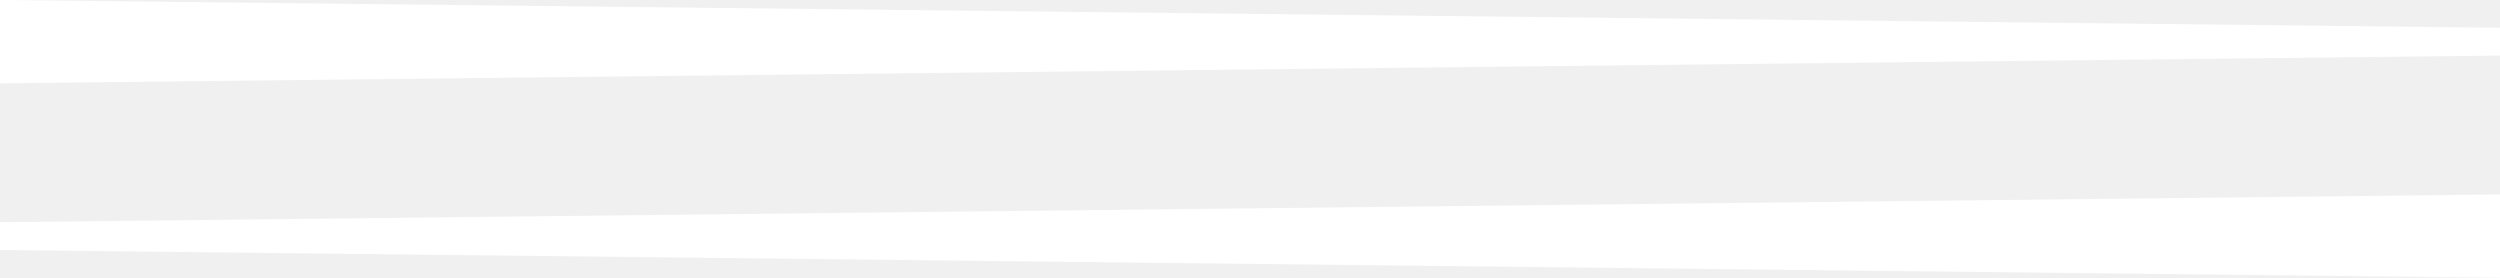
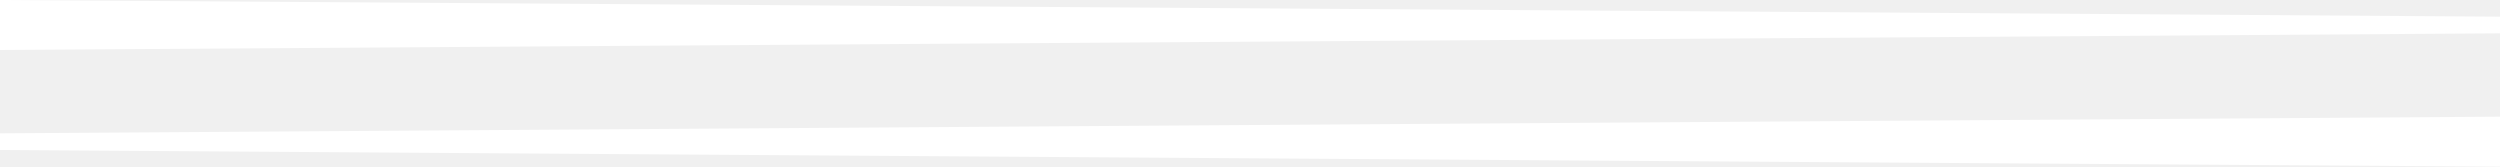
- <svg xmlns="http://www.w3.org/2000/svg" width="90px" height="10px" viewBox="0 0 90 10" version="1.1">
+ <svg xmlns="http://www.w3.org/2000/svg" width="90px" height="6px" viewBox="0 0 90 6" version="1.1">
  <defs />
  <g id="store-app" stroke="none" stroke-width="1" fill="none" fill-rule="evenodd">
    <g id="sticks" fill="#FFFFFF">
-       <polygon id="Rectangle-19" points="0 0 90 1 90 2 0 3" />
-       <polyline id="Rectangle-19" points="90 7 0 8 0 9 90 10" />
+       <g id="Group">
+         <polygon id="Rectangle-19" points="0 0 90 0.6 90 1.2 0 1.8" />
+         <polyline id="Rectangle-19" points="90 4.2 0 4.8 0 5.4 90 6" />
+       </g>
    </g>
  </g>
</svg>
